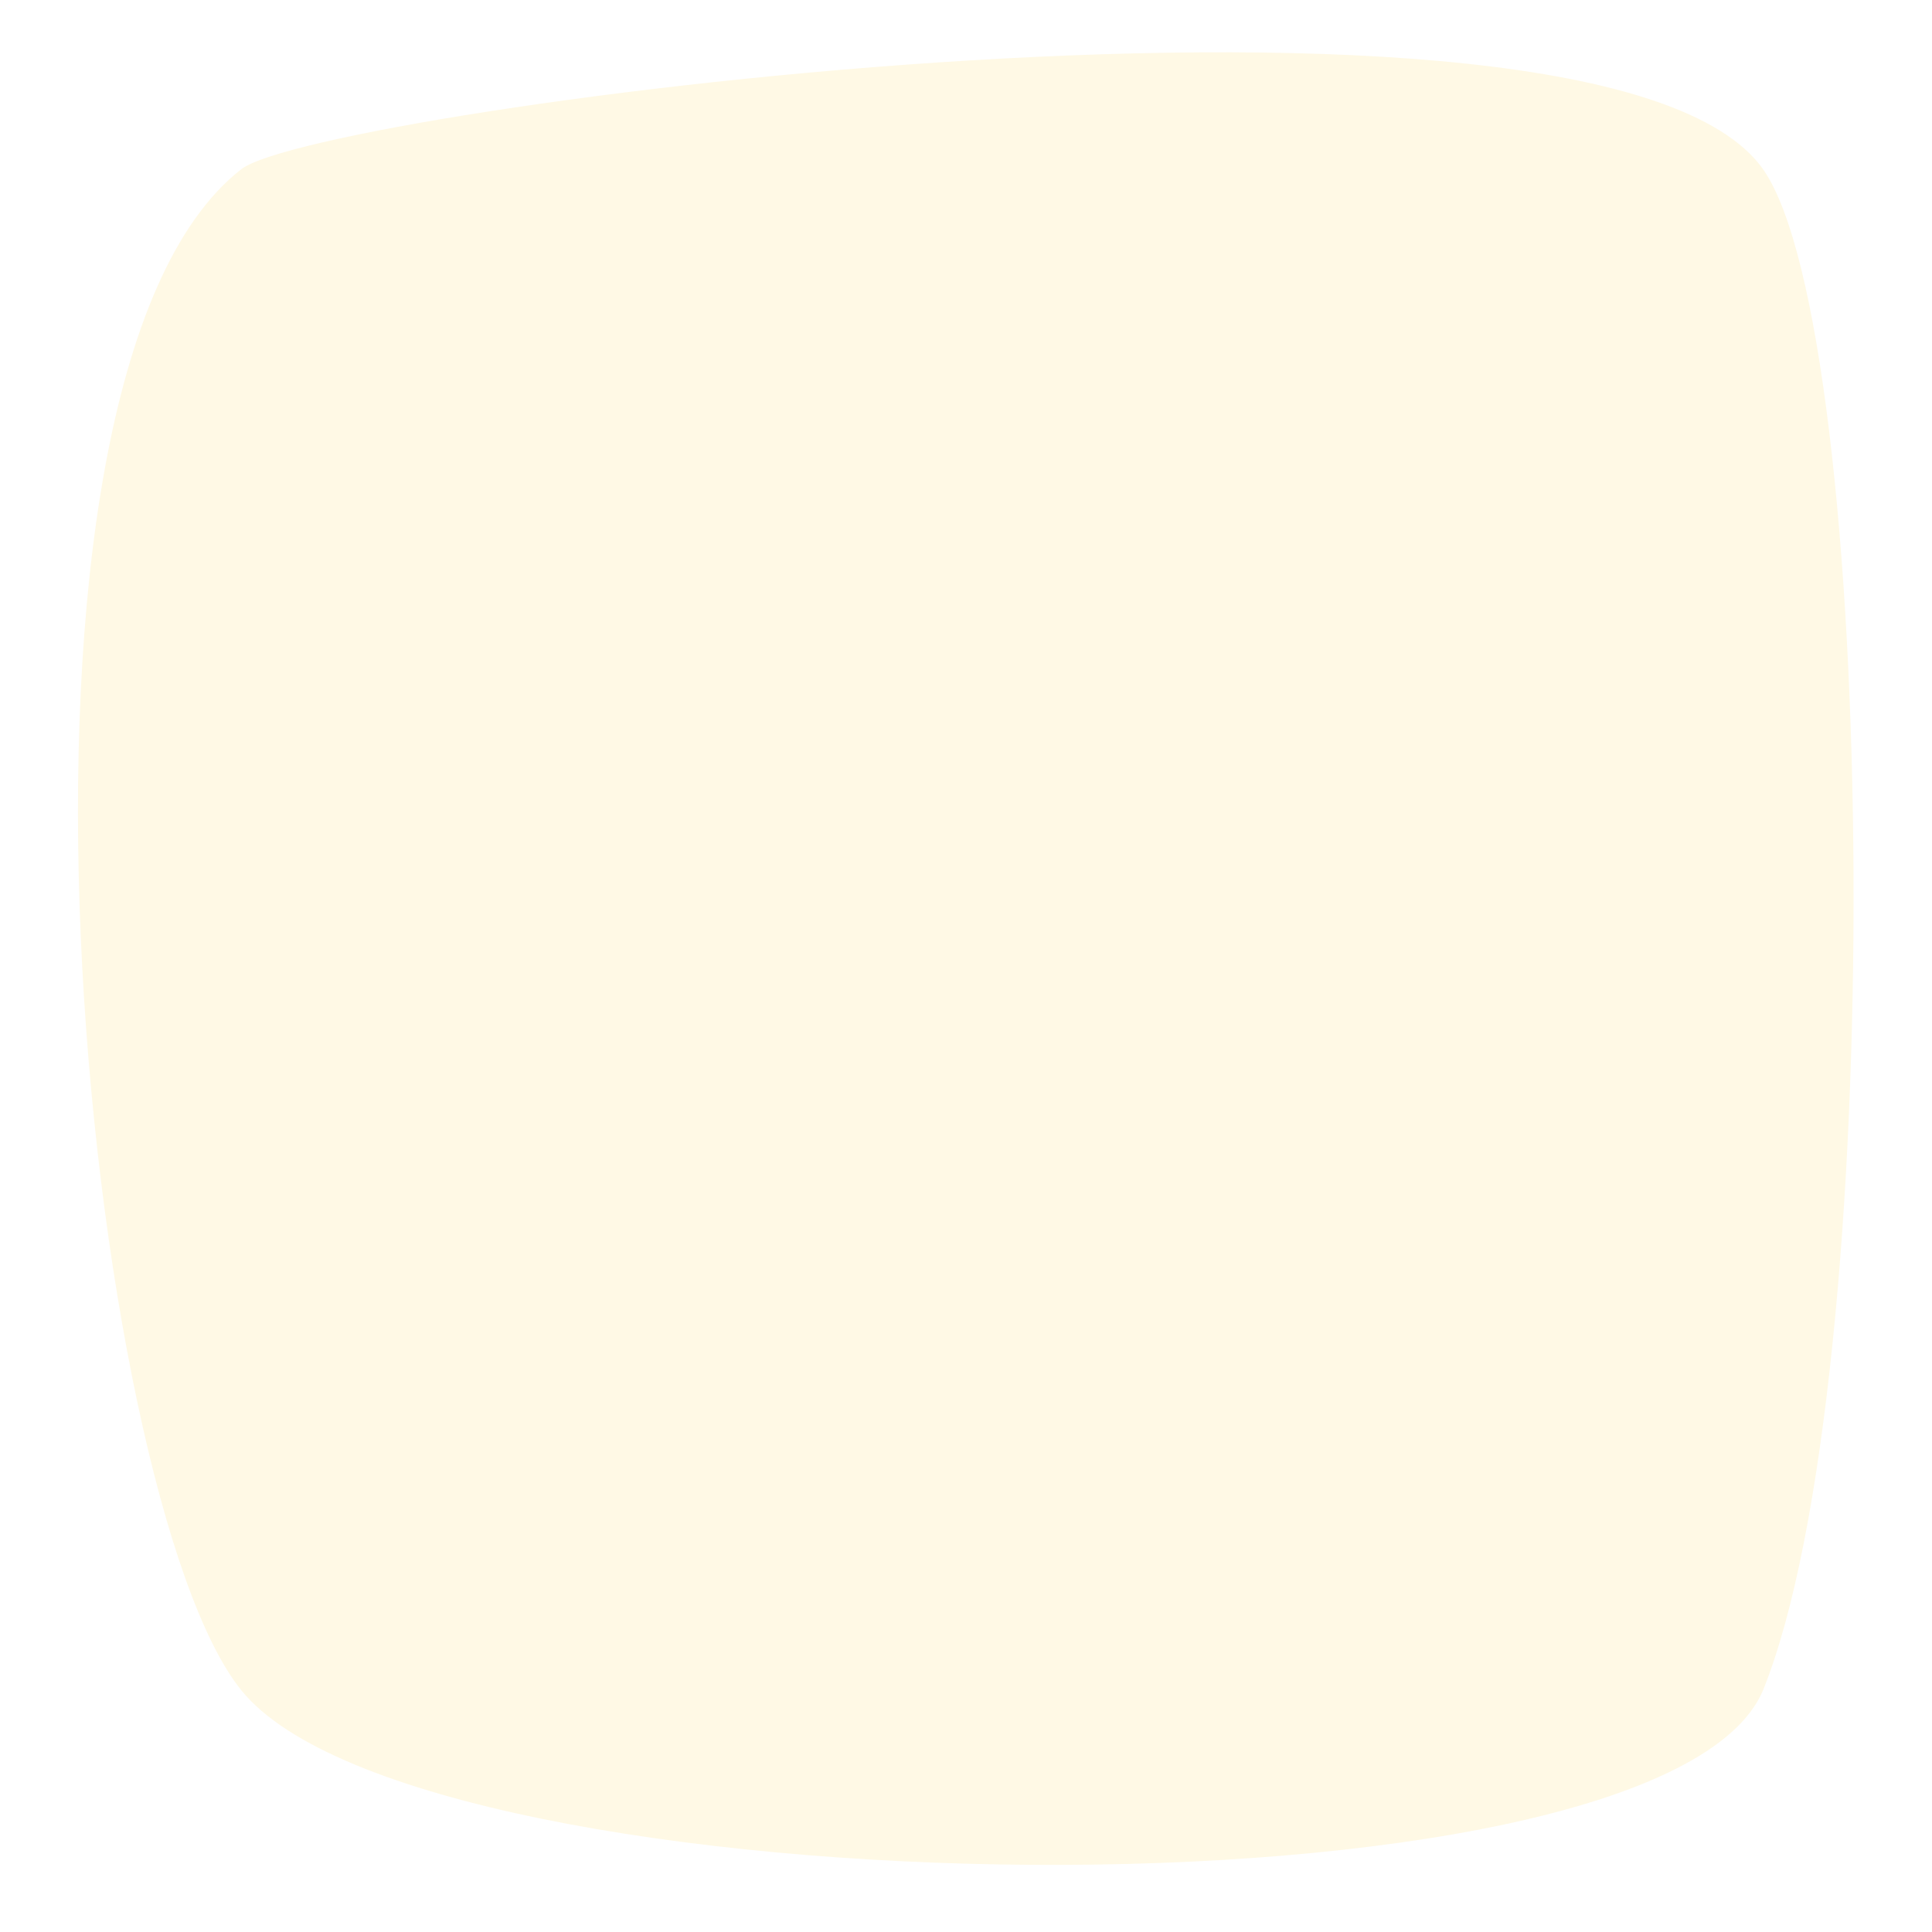
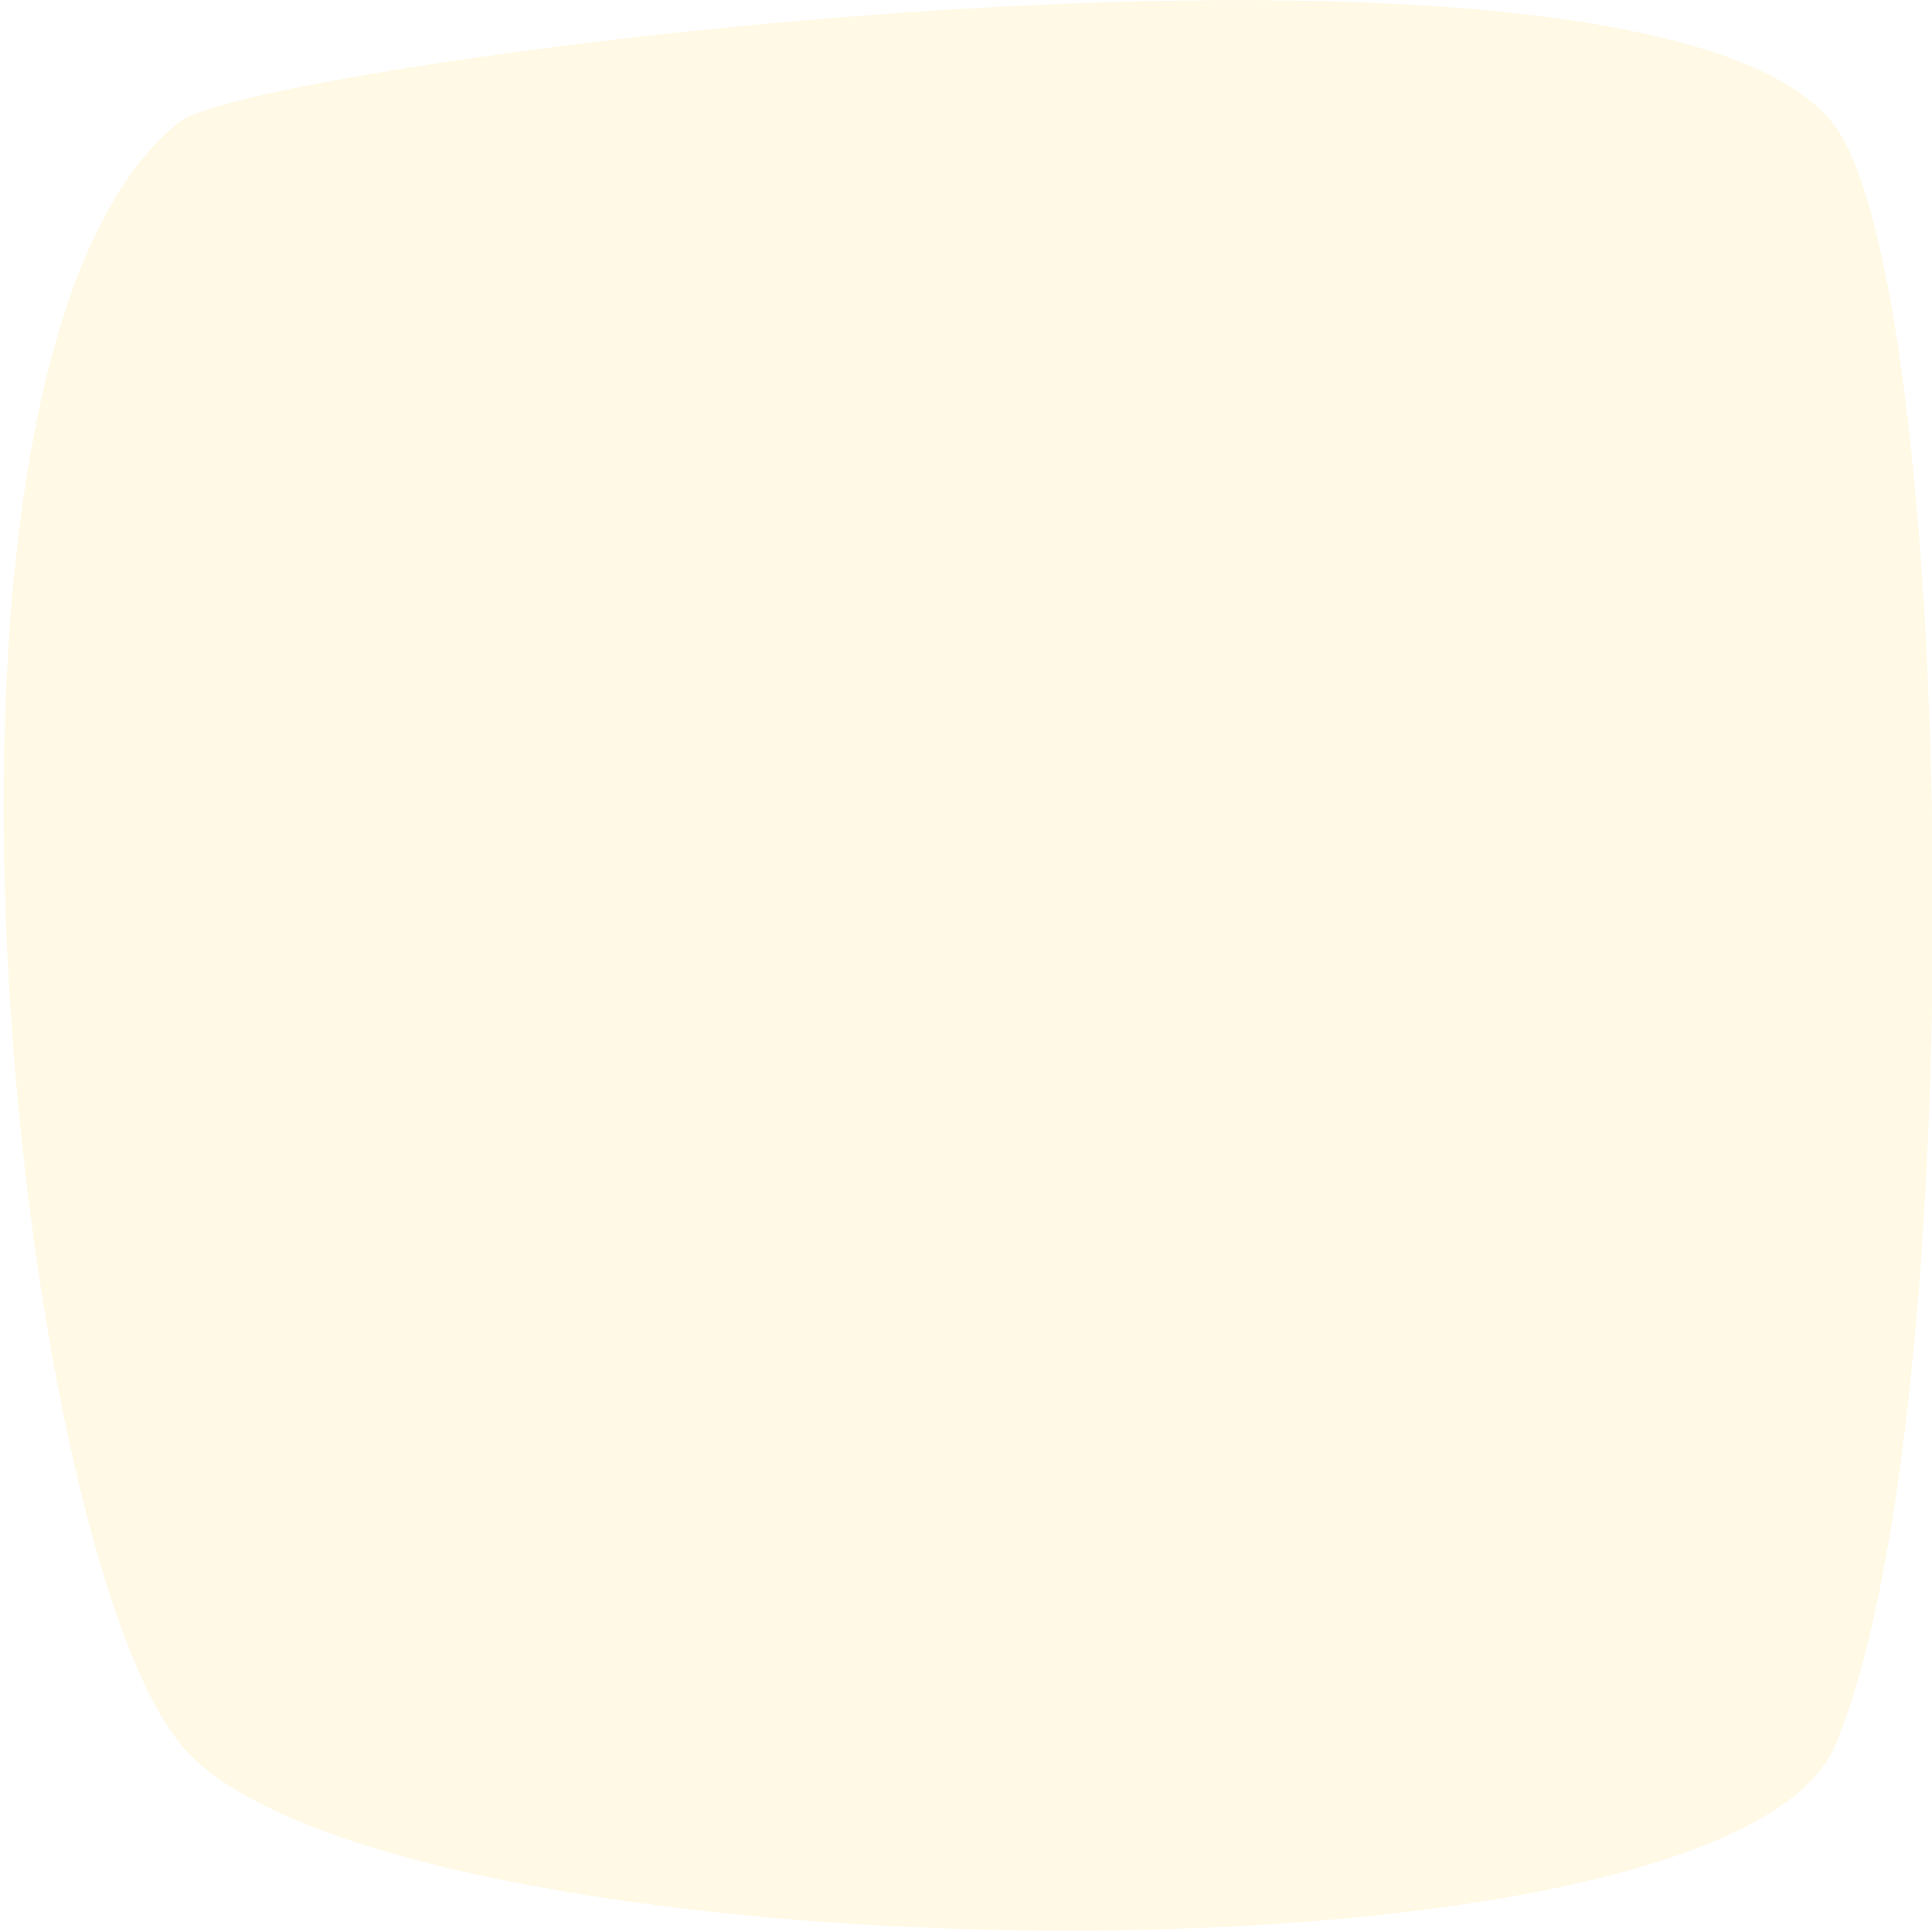
<svg xmlns="http://www.w3.org/2000/svg" version="1.1" id="Layer_1" x="0px" y="0px" viewBox="0 0 32 32" style="enable-background:new 0 0 32 32;" xml:space="preserve" preserveAspectRatio="none">
  <style type="text/css">
	.st0{fill:#FFF9E5;}
</style>
-   <path class="st0" d="M29.2,28C27.5,32,7,31.7,4,28C1.4,24.8-0.5,6.3,4,2.8c1.3-1,22.5-3.8,25.2,0C31.1,5.5,31.3,22.8,29.2,28z" />
+   <path class="st0" d="M30.4,28.9c-1.8,4.3-24.2,3.9-27.4,0c-2.8-3.4-4.9-23.1,0-26.9C4.4,1,27.4-2,30.4,2.1  C32.4,4.9,32.7,23.4,30.4,28.9z" />
</svg>
